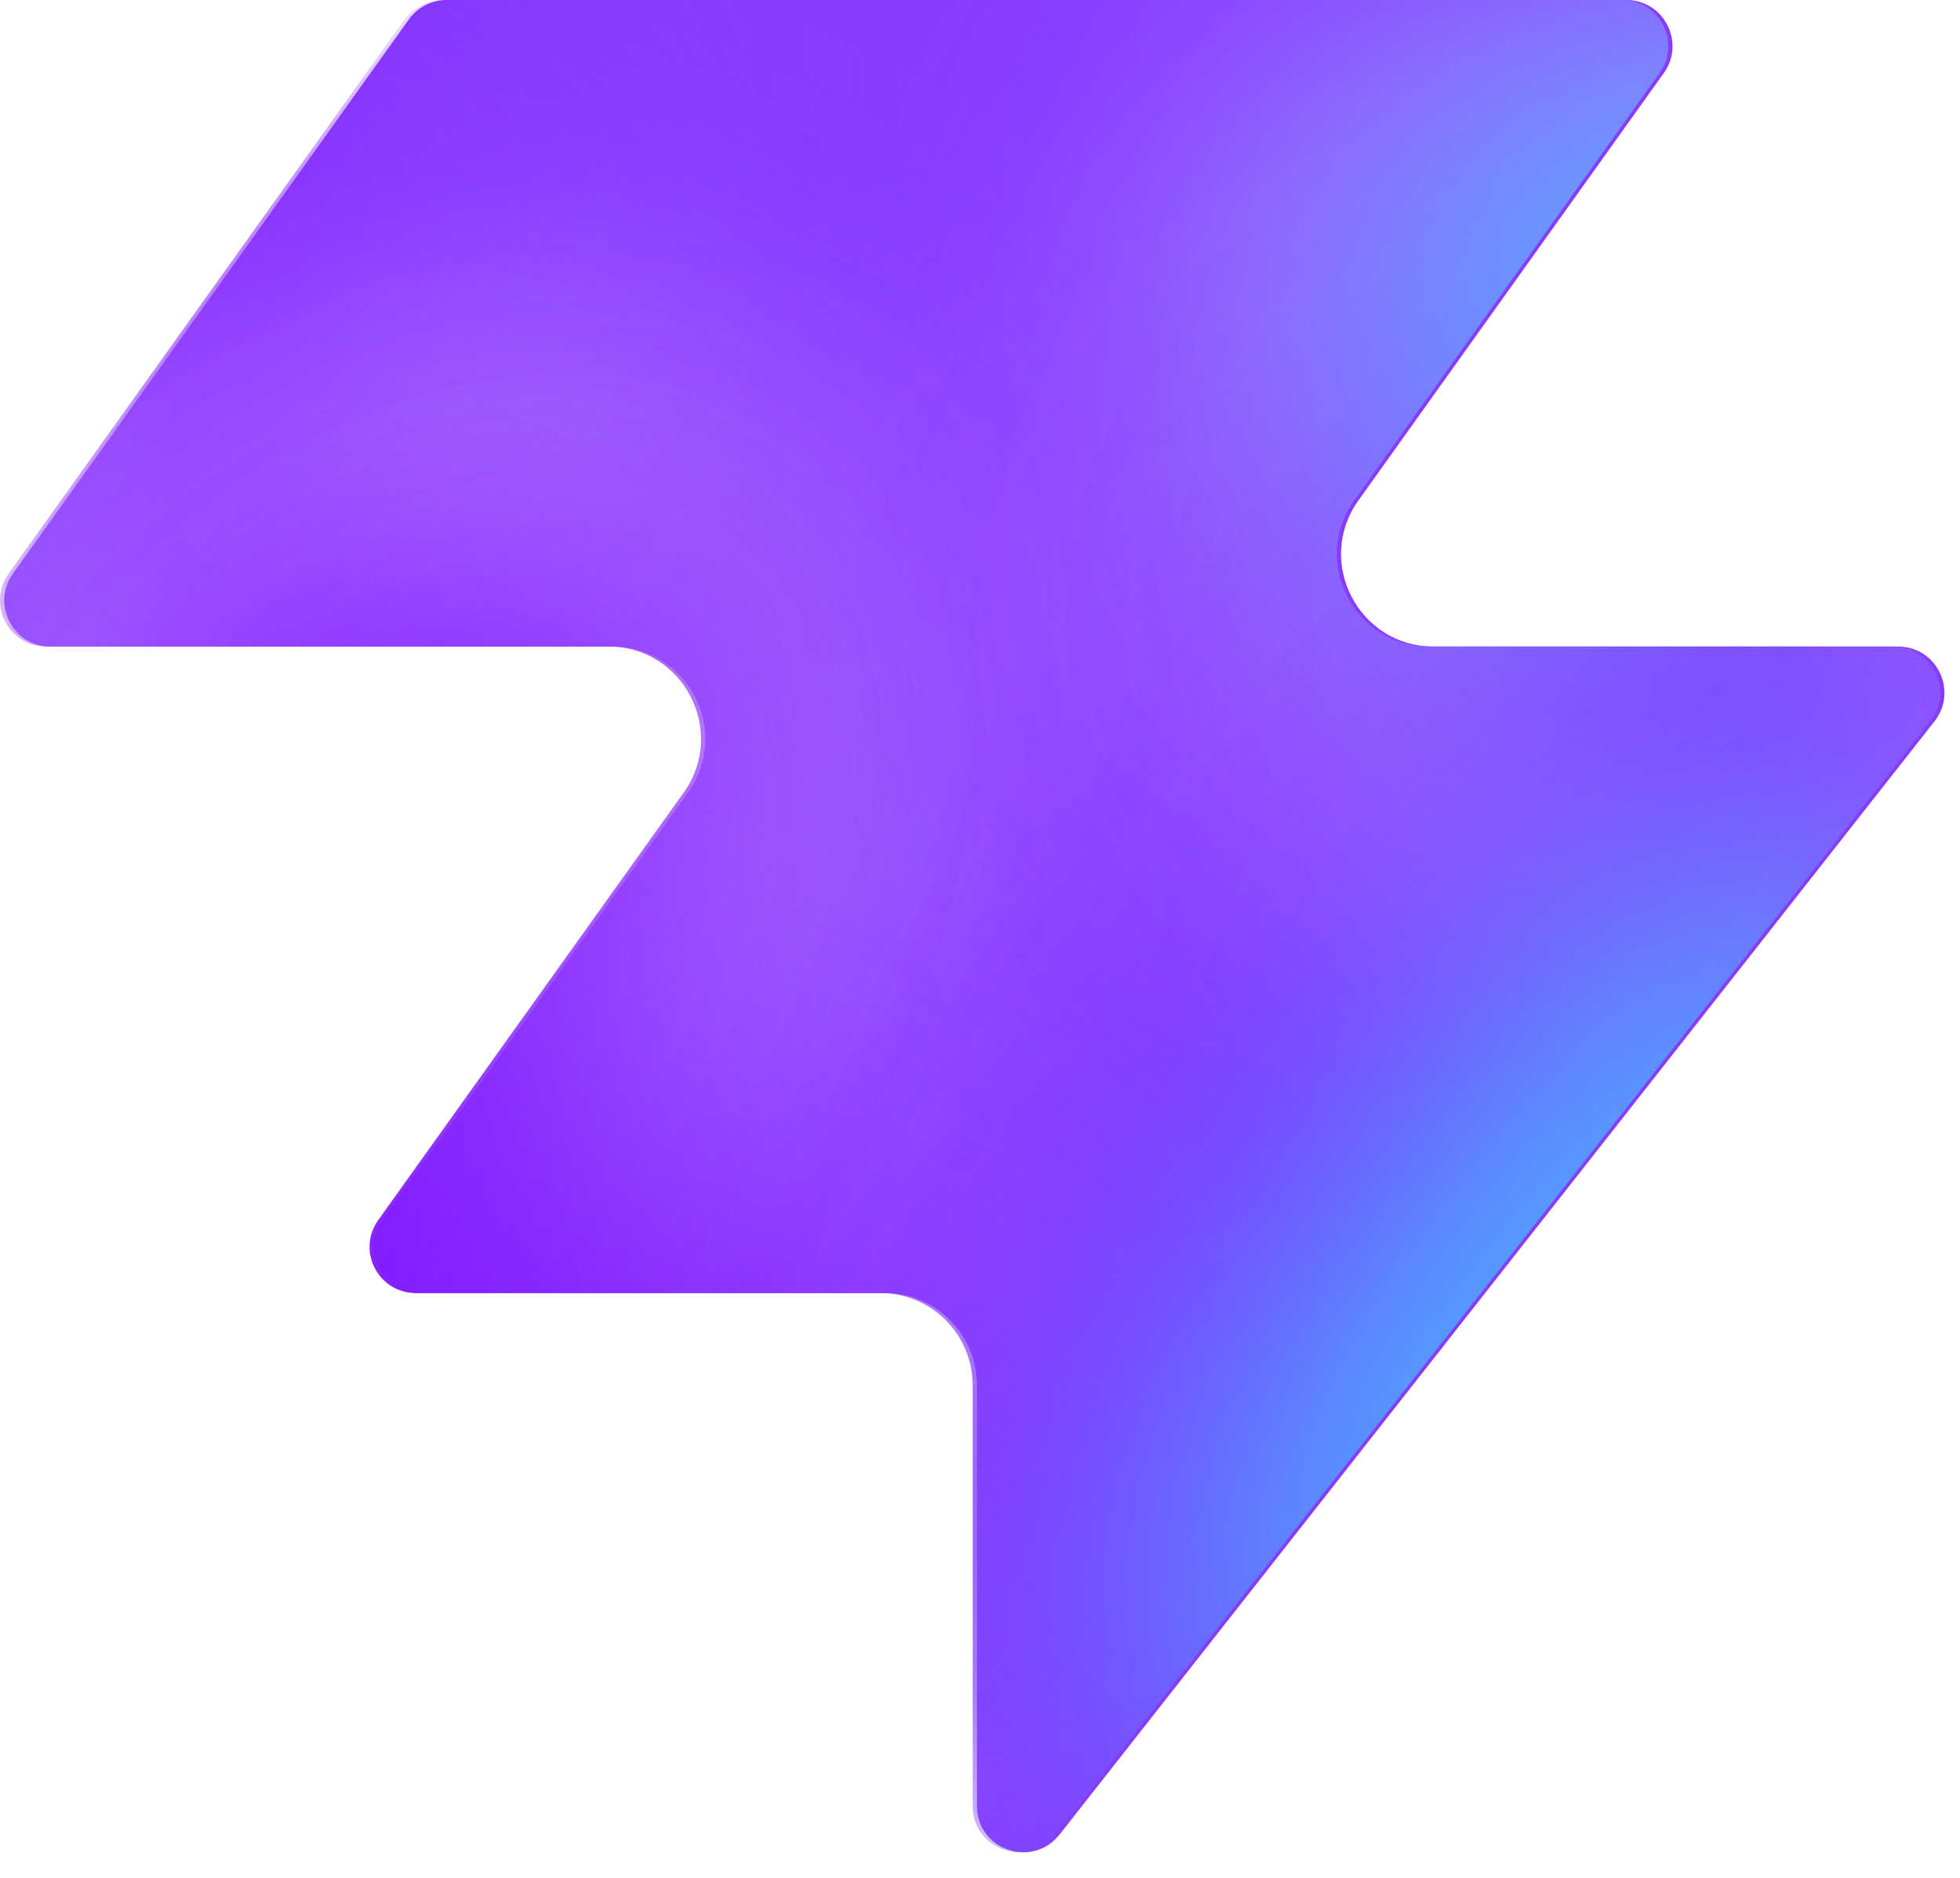
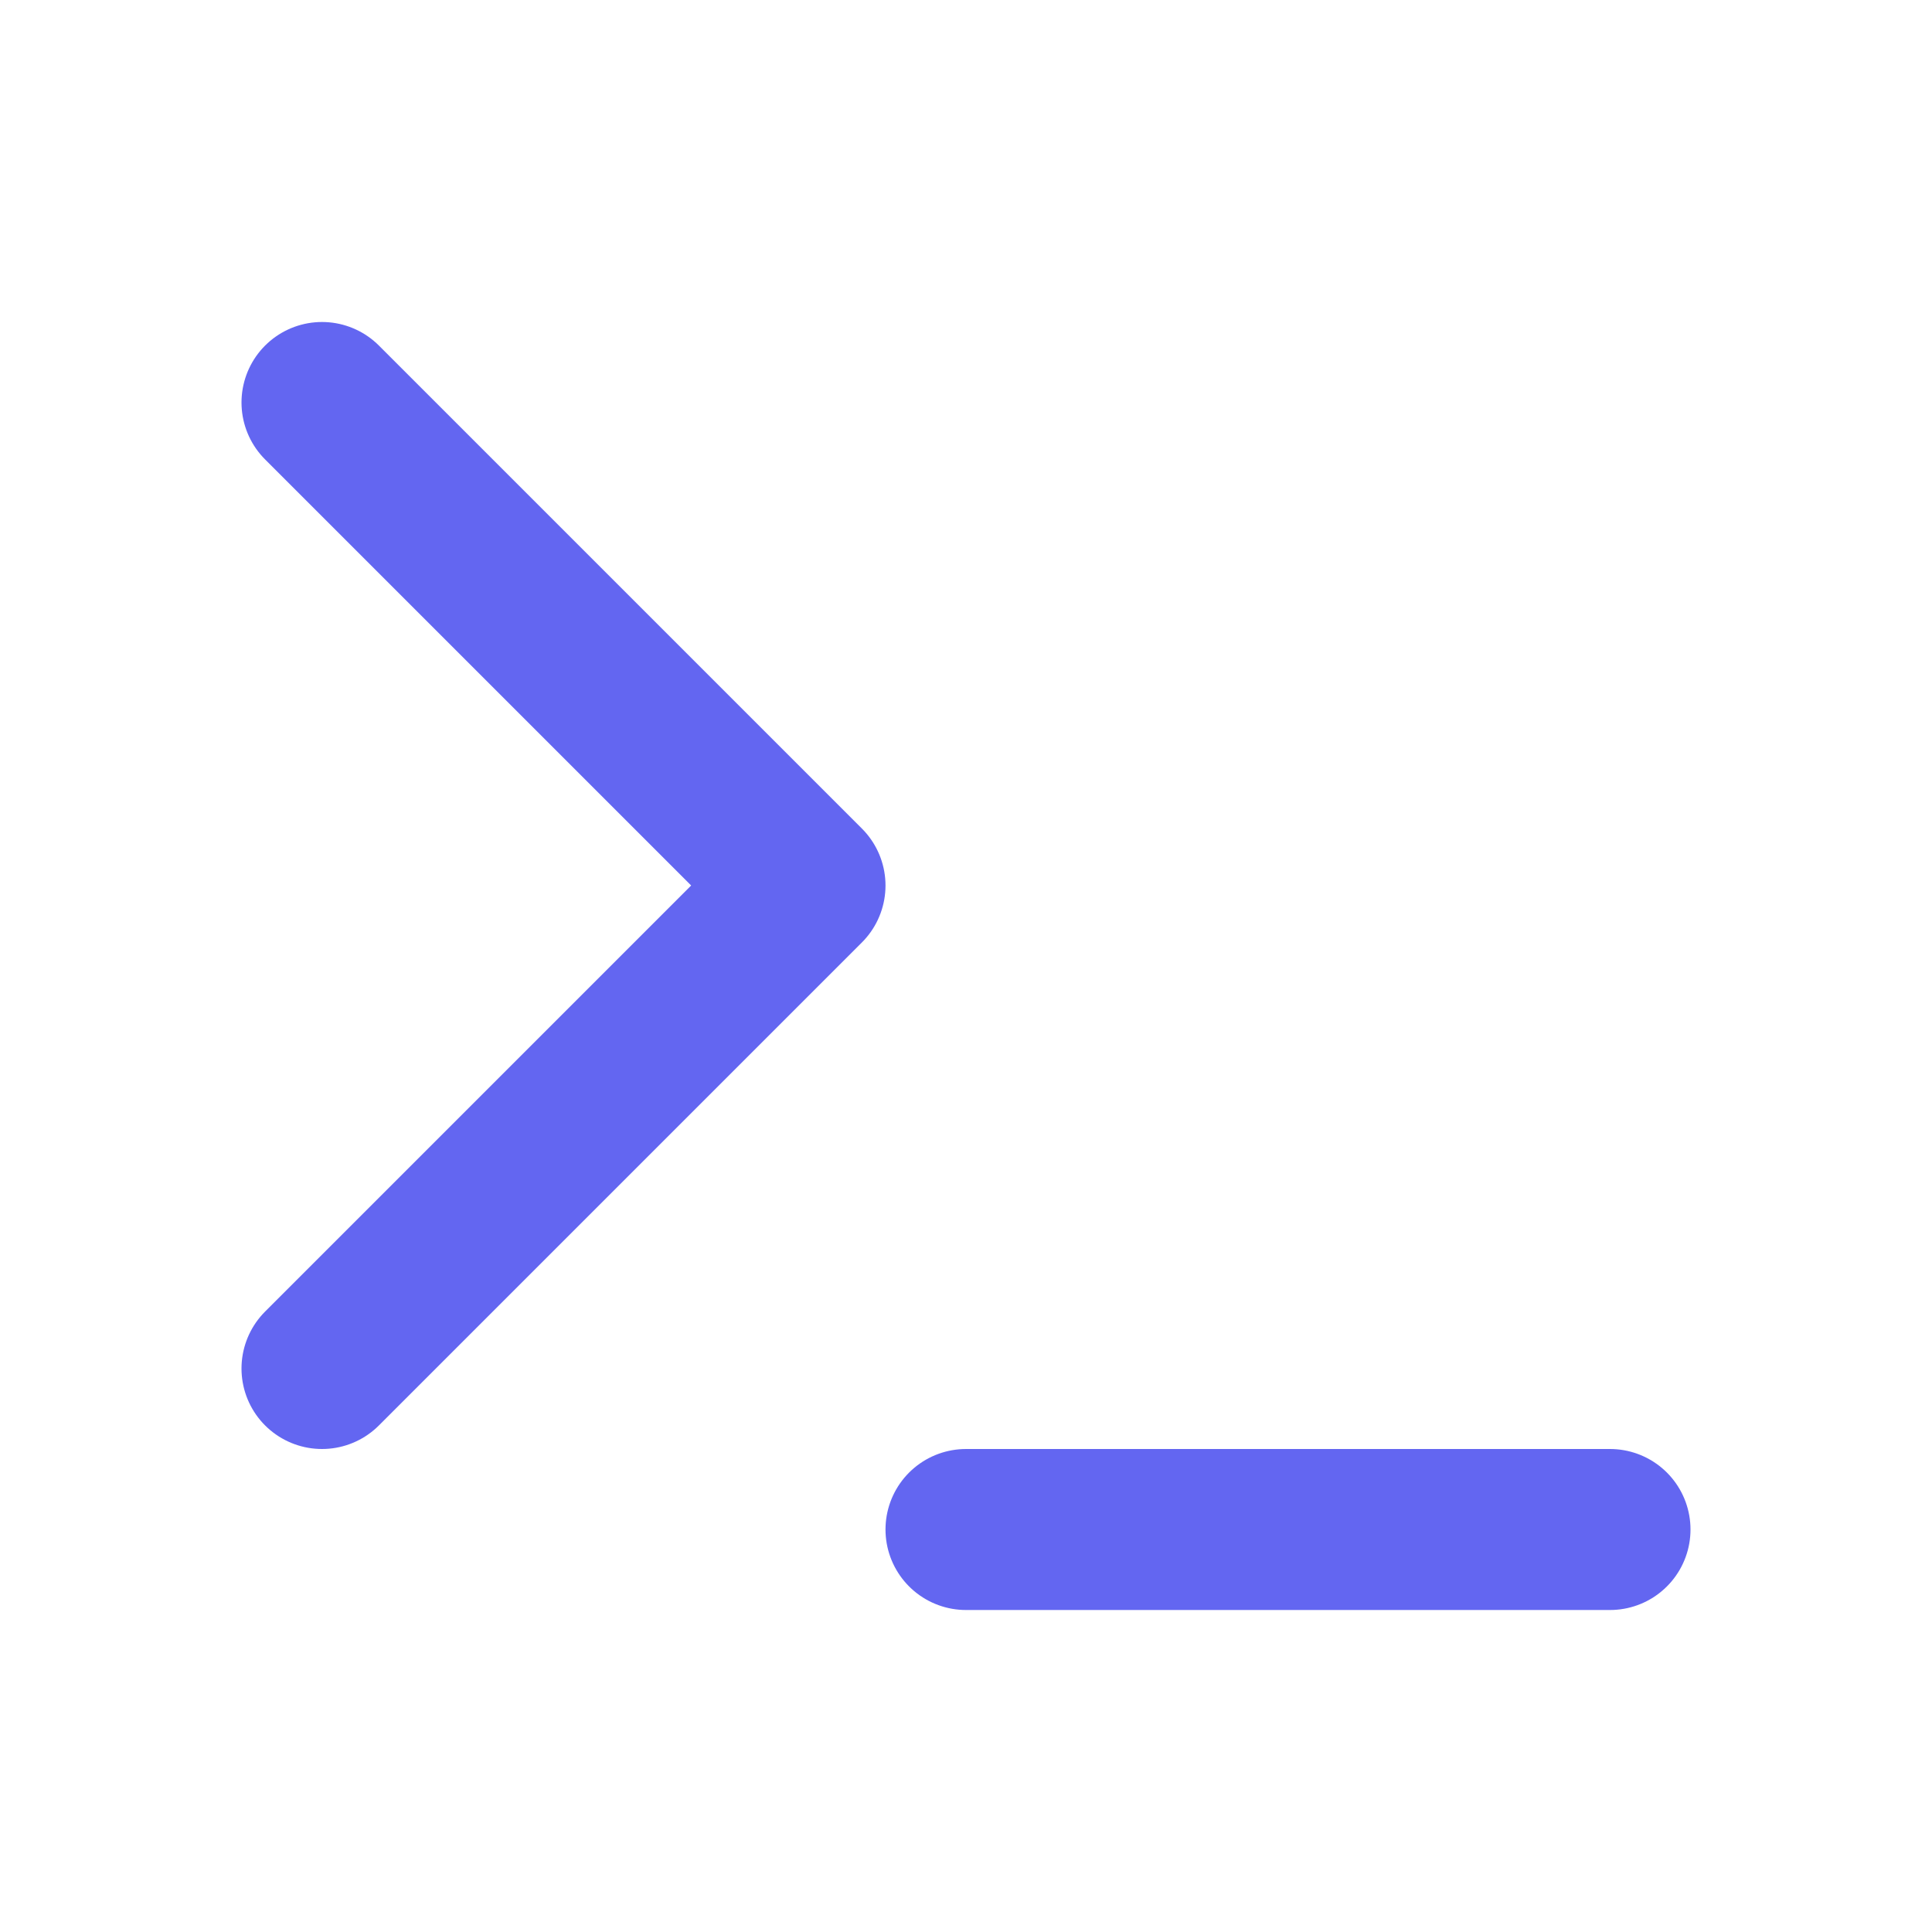
- <svg xmlns="http://www.w3.org/2000/svg" width="48" height="46" fill="none" viewBox="0 0 48 46">
-   <path fill="#863bff" d="M25.946 44.938c-.664.845-2.021.375-2.021-.698V33.937a2.26 2.26 0 0 0-2.262-2.262H10.287c-.92 0-1.456-1.04-.92-1.788l7.48-10.471c1.07-1.497 0-3.578-1.842-3.578H1.237c-.92 0-1.456-1.04-.92-1.788L10.013.474c.214-.297.556-.474.92-.474h28.894c.92 0 1.456 1.04.92 1.788l-7.48 10.471c-1.07 1.498 0 3.579 1.842 3.579h11.377c.943 0 1.473 1.088.89 1.83L25.947 44.94z" style="fill:#863bff;fill:color(display-p3 .525 .23 1);fill-opacity:1" />
-   <mask id="a" width="48" height="46" x="0" y="0" maskUnits="userSpaceOnUse" style="mask-type:alpha">
-     <path fill="#000" d="M25.842 44.938c-.664.844-2.021.375-2.021-.698V33.937a2.26 2.26 0 0 0-2.262-2.262H10.183c-.92 0-1.456-1.04-.92-1.788l7.48-10.471c1.07-1.498 0-3.579-1.842-3.579H1.133c-.92 0-1.456-1.04-.92-1.787L9.91.473c.214-.297.556-.474.92-.474h28.894c.92 0 1.456 1.04.92 1.788l-7.48 10.471c-1.07 1.498 0 3.578 1.842 3.578h11.377c.943 0 1.473 1.088.89 1.832L25.843 44.94z" style="fill:#000;fill-opacity:1" />
-   </mask>
-   <g mask="url(#a)">
-     <g filter="url(#b)">
-       <ellipse cx="5.508" cy="14.704" fill="#ede6ff" rx="5.508" ry="14.704" style="fill:#ede6ff;fill:color(display-p3 .927 .903 1);fill-opacity:1" transform="matrix(.00324 1 1 -.00324 -4.47 31.516)" />
-     </g>
-     <g filter="url(#c)">
-       <ellipse cx="10.399" cy="29.851" fill="#ede6ff" rx="10.399" ry="29.851" style="fill:#ede6ff;fill:color(display-p3 .927 .903 1);fill-opacity:1" transform="matrix(.00324 1 1 -.00324 -39.328 7.883)" />
-     </g>
-     <g filter="url(#d)">
-       <ellipse cx="5.508" cy="30.487" fill="#7e14ff" rx="5.508" ry="30.487" style="fill:#7e14ff;fill:color(display-p3 .492 .077 1);fill-opacity:1" transform="rotate(89.814 -25.913 -14.639)scale(1 -1)" />
-     </g>
-     <g filter="url(#e)">
-       <ellipse cx="5.508" cy="30.599" fill="#7e14ff" rx="5.508" ry="30.599" style="fill:#7e14ff;fill:color(display-p3 .492 .077 1);fill-opacity:1" transform="rotate(89.814 -32.644 -3.334)scale(1 -1)" />
-     </g>
-     <g filter="url(#f)">
-       <ellipse cx="5.508" cy="30.599" fill="#7e14ff" rx="5.508" ry="30.599" style="fill:#7e14ff;fill:color(display-p3 .492 .077 1);fill-opacity:1" transform="matrix(.00324 1 1 -.00324 -34.34 30.47)" />
-     </g>
-     <g filter="url(#g)">
-       <ellipse cx="14.072" cy="22.078" fill="#ede6ff" rx="14.072" ry="22.078" style="fill:#ede6ff;fill:color(display-p3 .927 .903 1);fill-opacity:1" transform="rotate(93.35 24.506 48.493)scale(-1 1)" />
-     </g>
-     <g filter="url(#h)">
-       <ellipse cx="3.47" cy="21.501" fill="#7e14ff" rx="3.47" ry="21.501" style="fill:#7e14ff;fill:color(display-p3 .492 .077 1);fill-opacity:1" transform="rotate(89.009 28.708 47.59)scale(-1 1)" />
-     </g>
-     <g filter="url(#i)">
-       <ellipse cx="3.47" cy="21.501" fill="#7e14ff" rx="3.47" ry="21.501" style="fill:#7e14ff;fill:color(display-p3 .492 .077 1);fill-opacity:1" transform="rotate(89.009 28.708 47.59)scale(-1 1)" />
-     </g>
-     <g filter="url(#j)">
-       <ellipse cx=".387" cy="8.972" fill="#7e14ff" rx="4.407" ry="29.108" style="fill:#7e14ff;fill:color(display-p3 .492 .077 1);fill-opacity:1" transform="rotate(39.51 .387 8.972)" />
-     </g>
-     <g filter="url(#k)">
-       <ellipse cx="47.523" cy="-6.092" fill="#7e14ff" rx="4.407" ry="29.108" style="fill:#7e14ff;fill:color(display-p3 .492 .077 1);fill-opacity:1" transform="rotate(37.892 47.523 -6.092)" />
-     </g>
-     <g filter="url(#l)">
-       <ellipse cx="41.412" cy="6.333" fill="#47bfff" rx="5.971" ry="9.665" style="fill:#47bfff;fill:color(display-p3 .28 .748 1);fill-opacity:1" transform="rotate(37.892 41.412 6.333)" />
-     </g>
-     <g filter="url(#m)">
-       <ellipse cx="-1.879" cy="38.332" fill="#7e14ff" rx="4.407" ry="29.108" style="fill:#7e14ff;fill:color(display-p3 .492 .077 1);fill-opacity:1" transform="rotate(37.892 -1.88 38.332)" />
-     </g>
-     <g filter="url(#n)">
-       <ellipse cx="-1.879" cy="38.332" fill="#7e14ff" rx="4.407" ry="29.108" style="fill:#7e14ff;fill:color(display-p3 .492 .077 1);fill-opacity:1" transform="rotate(37.892 -1.88 38.332)" />
-     </g>
-     <g filter="url(#o)">
-       <ellipse cx="35.651" cy="29.907" fill="#7e14ff" rx="4.407" ry="29.108" style="fill:#7e14ff;fill:color(display-p3 .492 .077 1);fill-opacity:1" transform="rotate(37.892 35.651 29.907)" />
-     </g>
-     <g filter="url(#p)">
-       <ellipse cx="38.418" cy="32.4" fill="#47bfff" rx="5.971" ry="15.297" style="fill:#47bfff;fill:color(display-p3 .28 .748 1);fill-opacity:1" transform="rotate(37.892 38.418 32.4)" />
-     </g>
-   </g>
-   <defs>
-     <filter id="b" width="60.045" height="41.654" x="-19.77" y="16.149" color-interpolation-filters="sRGB" filterUnits="userSpaceOnUse">
-       <feFlood flood-opacity="0" result="BackgroundImageFix" />
-       <feBlend in="SourceGraphic" in2="BackgroundImageFix" result="shape" />
-       <feGaussianBlur result="effect1_foregroundBlur_2002_17158" stdDeviation="7.659" />
-     </filter>
-     <filter id="c" width="90.34" height="51.437" x="-54.613" y="-7.533" color-interpolation-filters="sRGB" filterUnits="userSpaceOnUse">
-       <feFlood flood-opacity="0" result="BackgroundImageFix" />
-       <feBlend in="SourceGraphic" in2="BackgroundImageFix" result="shape" />
-       <feGaussianBlur result="effect1_foregroundBlur_2002_17158" stdDeviation="7.659" />
-     </filter>
-     <filter id="d" width="79.355" height="29.4" x="-49.64" y="2.03" color-interpolation-filters="sRGB" filterUnits="userSpaceOnUse">
-       <feFlood flood-opacity="0" result="BackgroundImageFix" />
-       <feBlend in="SourceGraphic" in2="BackgroundImageFix" result="shape" />
-       <feGaussianBlur result="effect1_foregroundBlur_2002_17158" stdDeviation="4.596" />
-     </filter>
-     <filter id="e" width="79.579" height="29.4" x="-45.045" y="20.029" color-interpolation-filters="sRGB" filterUnits="userSpaceOnUse">
-       <feFlood flood-opacity="0" result="BackgroundImageFix" />
-       <feBlend in="SourceGraphic" in2="BackgroundImageFix" result="shape" />
-       <feGaussianBlur result="effect1_foregroundBlur_2002_17158" stdDeviation="4.596" />
-     </filter>
-     <filter id="f" width="79.579" height="29.4" x="-43.513" y="21.178" color-interpolation-filters="sRGB" filterUnits="userSpaceOnUse">
-       <feFlood flood-opacity="0" result="BackgroundImageFix" />
-       <feBlend in="SourceGraphic" in2="BackgroundImageFix" result="shape" />
-       <feGaussianBlur result="effect1_foregroundBlur_2002_17158" stdDeviation="4.596" />
-     </filter>
-     <filter id="g" width="74.749" height="58.852" x="15.756" y="-17.901" color-interpolation-filters="sRGB" filterUnits="userSpaceOnUse">
-       <feFlood flood-opacity="0" result="BackgroundImageFix" />
-       <feBlend in="SourceGraphic" in2="BackgroundImageFix" result="shape" />
-       <feGaussianBlur result="effect1_foregroundBlur_2002_17158" stdDeviation="7.659" />
-     </filter>
-     <filter id="h" width="61.377" height="25.362" x="23.548" y="2.284" color-interpolation-filters="sRGB" filterUnits="userSpaceOnUse">
-       <feFlood flood-opacity="0" result="BackgroundImageFix" />
-       <feBlend in="SourceGraphic" in2="BackgroundImageFix" result="shape" />
-       <feGaussianBlur result="effect1_foregroundBlur_2002_17158" stdDeviation="4.596" />
-     </filter>
-     <filter id="i" width="61.377" height="25.362" x="23.548" y="2.284" color-interpolation-filters="sRGB" filterUnits="userSpaceOnUse">
-       <feFlood flood-opacity="0" result="BackgroundImageFix" />
-       <feBlend in="SourceGraphic" in2="BackgroundImageFix" result="shape" />
-       <feGaussianBlur result="effect1_foregroundBlur_2002_17158" stdDeviation="4.596" />
-     </filter>
-     <filter id="j" width="56.045" height="63.649" x="-27.636" y="-22.853" color-interpolation-filters="sRGB" filterUnits="userSpaceOnUse">
-       <feFlood flood-opacity="0" result="BackgroundImageFix" />
-       <feBlend in="SourceGraphic" in2="BackgroundImageFix" result="shape" />
-       <feGaussianBlur result="effect1_foregroundBlur_2002_17158" stdDeviation="4.596" />
-     </filter>
-     <filter id="k" width="54.814" height="64.646" x="20.116" y="-38.415" color-interpolation-filters="sRGB" filterUnits="userSpaceOnUse">
-       <feFlood flood-opacity="0" result="BackgroundImageFix" />
-       <feBlend in="SourceGraphic" in2="BackgroundImageFix" result="shape" />
-       <feGaussianBlur result="effect1_foregroundBlur_2002_17158" stdDeviation="4.596" />
-     </filter>
-     <filter id="l" width="33.541" height="35.313" x="24.641" y="-11.323" color-interpolation-filters="sRGB" filterUnits="userSpaceOnUse">
-       <feFlood flood-opacity="0" result="BackgroundImageFix" />
-       <feBlend in="SourceGraphic" in2="BackgroundImageFix" result="shape" />
-       <feGaussianBlur result="effect1_foregroundBlur_2002_17158" stdDeviation="4.596" />
-     </filter>
-     <filter id="m" width="54.814" height="64.646" x="-29.286" y="6.009" color-interpolation-filters="sRGB" filterUnits="userSpaceOnUse">
-       <feFlood flood-opacity="0" result="BackgroundImageFix" />
-       <feBlend in="SourceGraphic" in2="BackgroundImageFix" result="shape" />
-       <feGaussianBlur result="effect1_foregroundBlur_2002_17158" stdDeviation="4.596" />
-     </filter>
-     <filter id="n" width="54.814" height="64.646" x="-29.286" y="6.009" color-interpolation-filters="sRGB" filterUnits="userSpaceOnUse">
-       <feFlood flood-opacity="0" result="BackgroundImageFix" />
-       <feBlend in="SourceGraphic" in2="BackgroundImageFix" result="shape" />
-       <feGaussianBlur result="effect1_foregroundBlur_2002_17158" stdDeviation="4.596" />
-     </filter>
-     <filter id="o" width="54.814" height="64.646" x="8.244" y="-2.416" color-interpolation-filters="sRGB" filterUnits="userSpaceOnUse">
-       <feFlood flood-opacity="0" result="BackgroundImageFix" />
-       <feBlend in="SourceGraphic" in2="BackgroundImageFix" result="shape" />
-       <feGaussianBlur result="effect1_foregroundBlur_2002_17158" stdDeviation="4.596" />
-     </filter>
-     <filter id="p" width="39.409" height="43.623" x="18.713" y="10.588" color-interpolation-filters="sRGB" filterUnits="userSpaceOnUse">
-       <feFlood flood-opacity="0" result="BackgroundImageFix" />
-       <feBlend in="SourceGraphic" in2="BackgroundImageFix" result="shape" />
-       <feGaussianBlur result="effect1_foregroundBlur_2002_17158" stdDeviation="4.596" />
-     </filter>
-   </defs>
+ <svg xmlns="http://www.w3.org/2000/svg" viewBox="0 0 24 24" fill="none" stroke="#6366f1" stroke-width="2" stroke-linecap="round" stroke-linejoin="round">
+   <polyline points="4 17 10 11 4 5" />
+   <line x1="12" y1="19" x2="20" y2="19" />
</svg>
